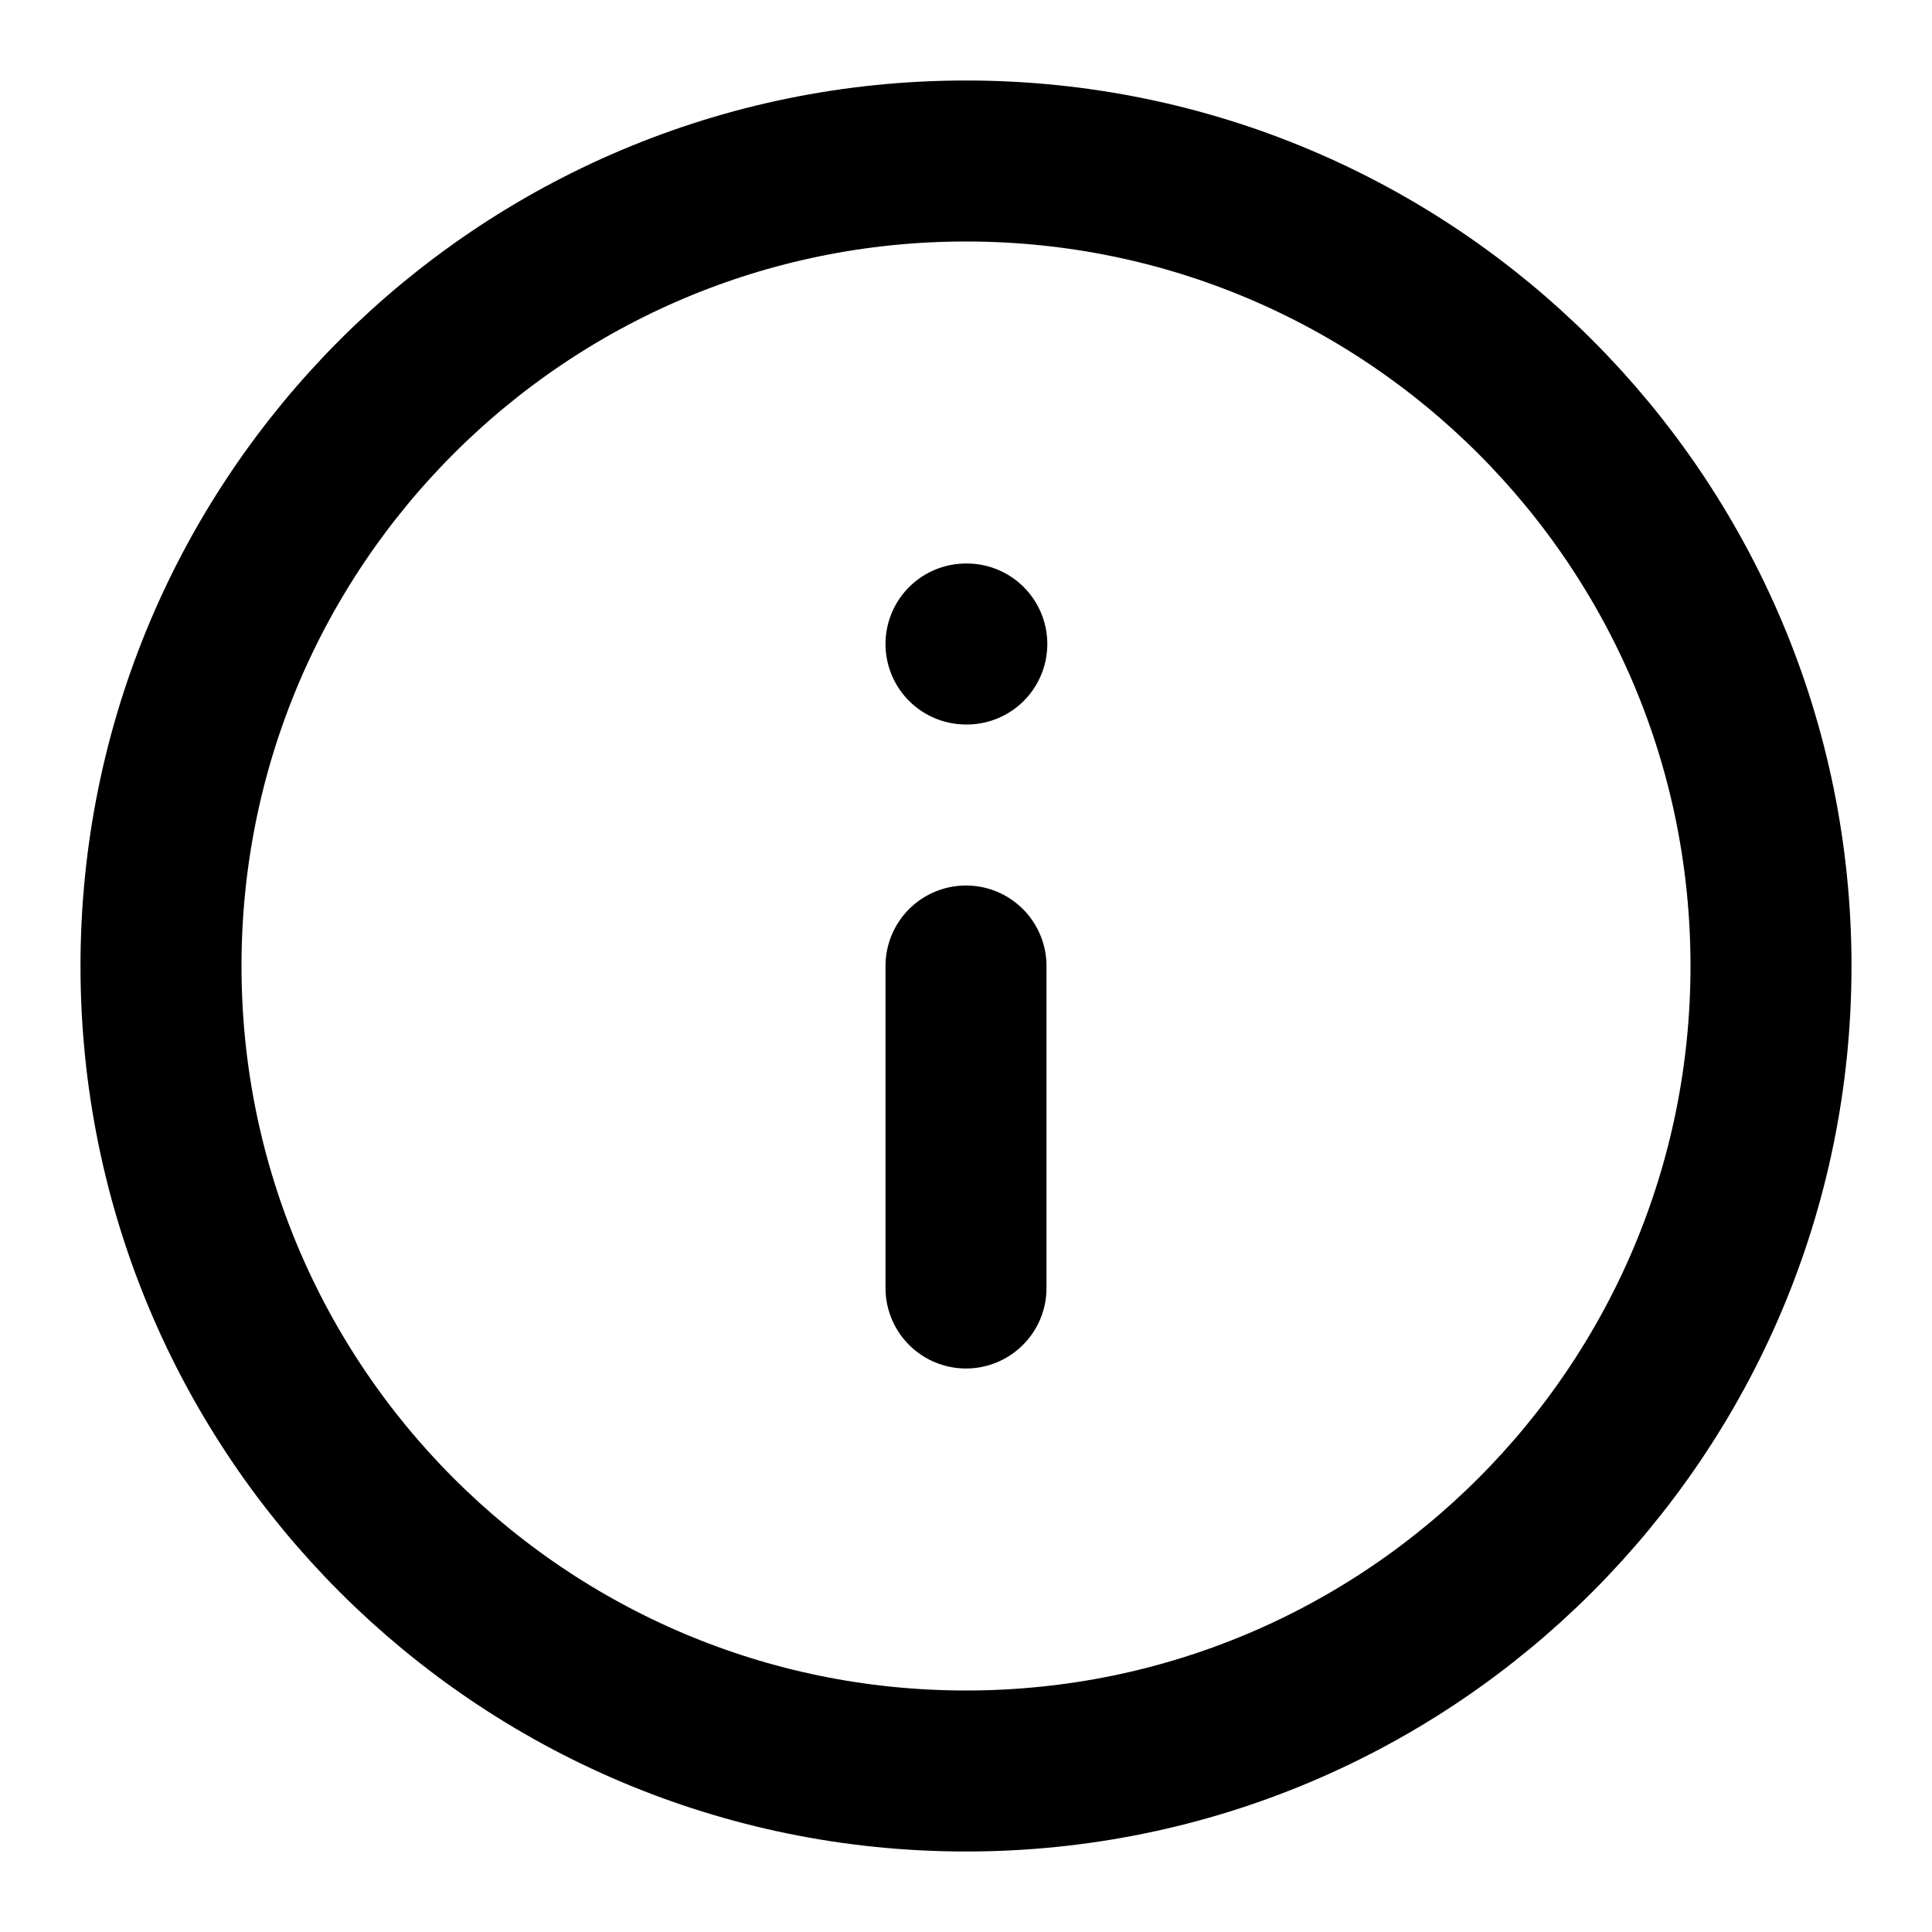
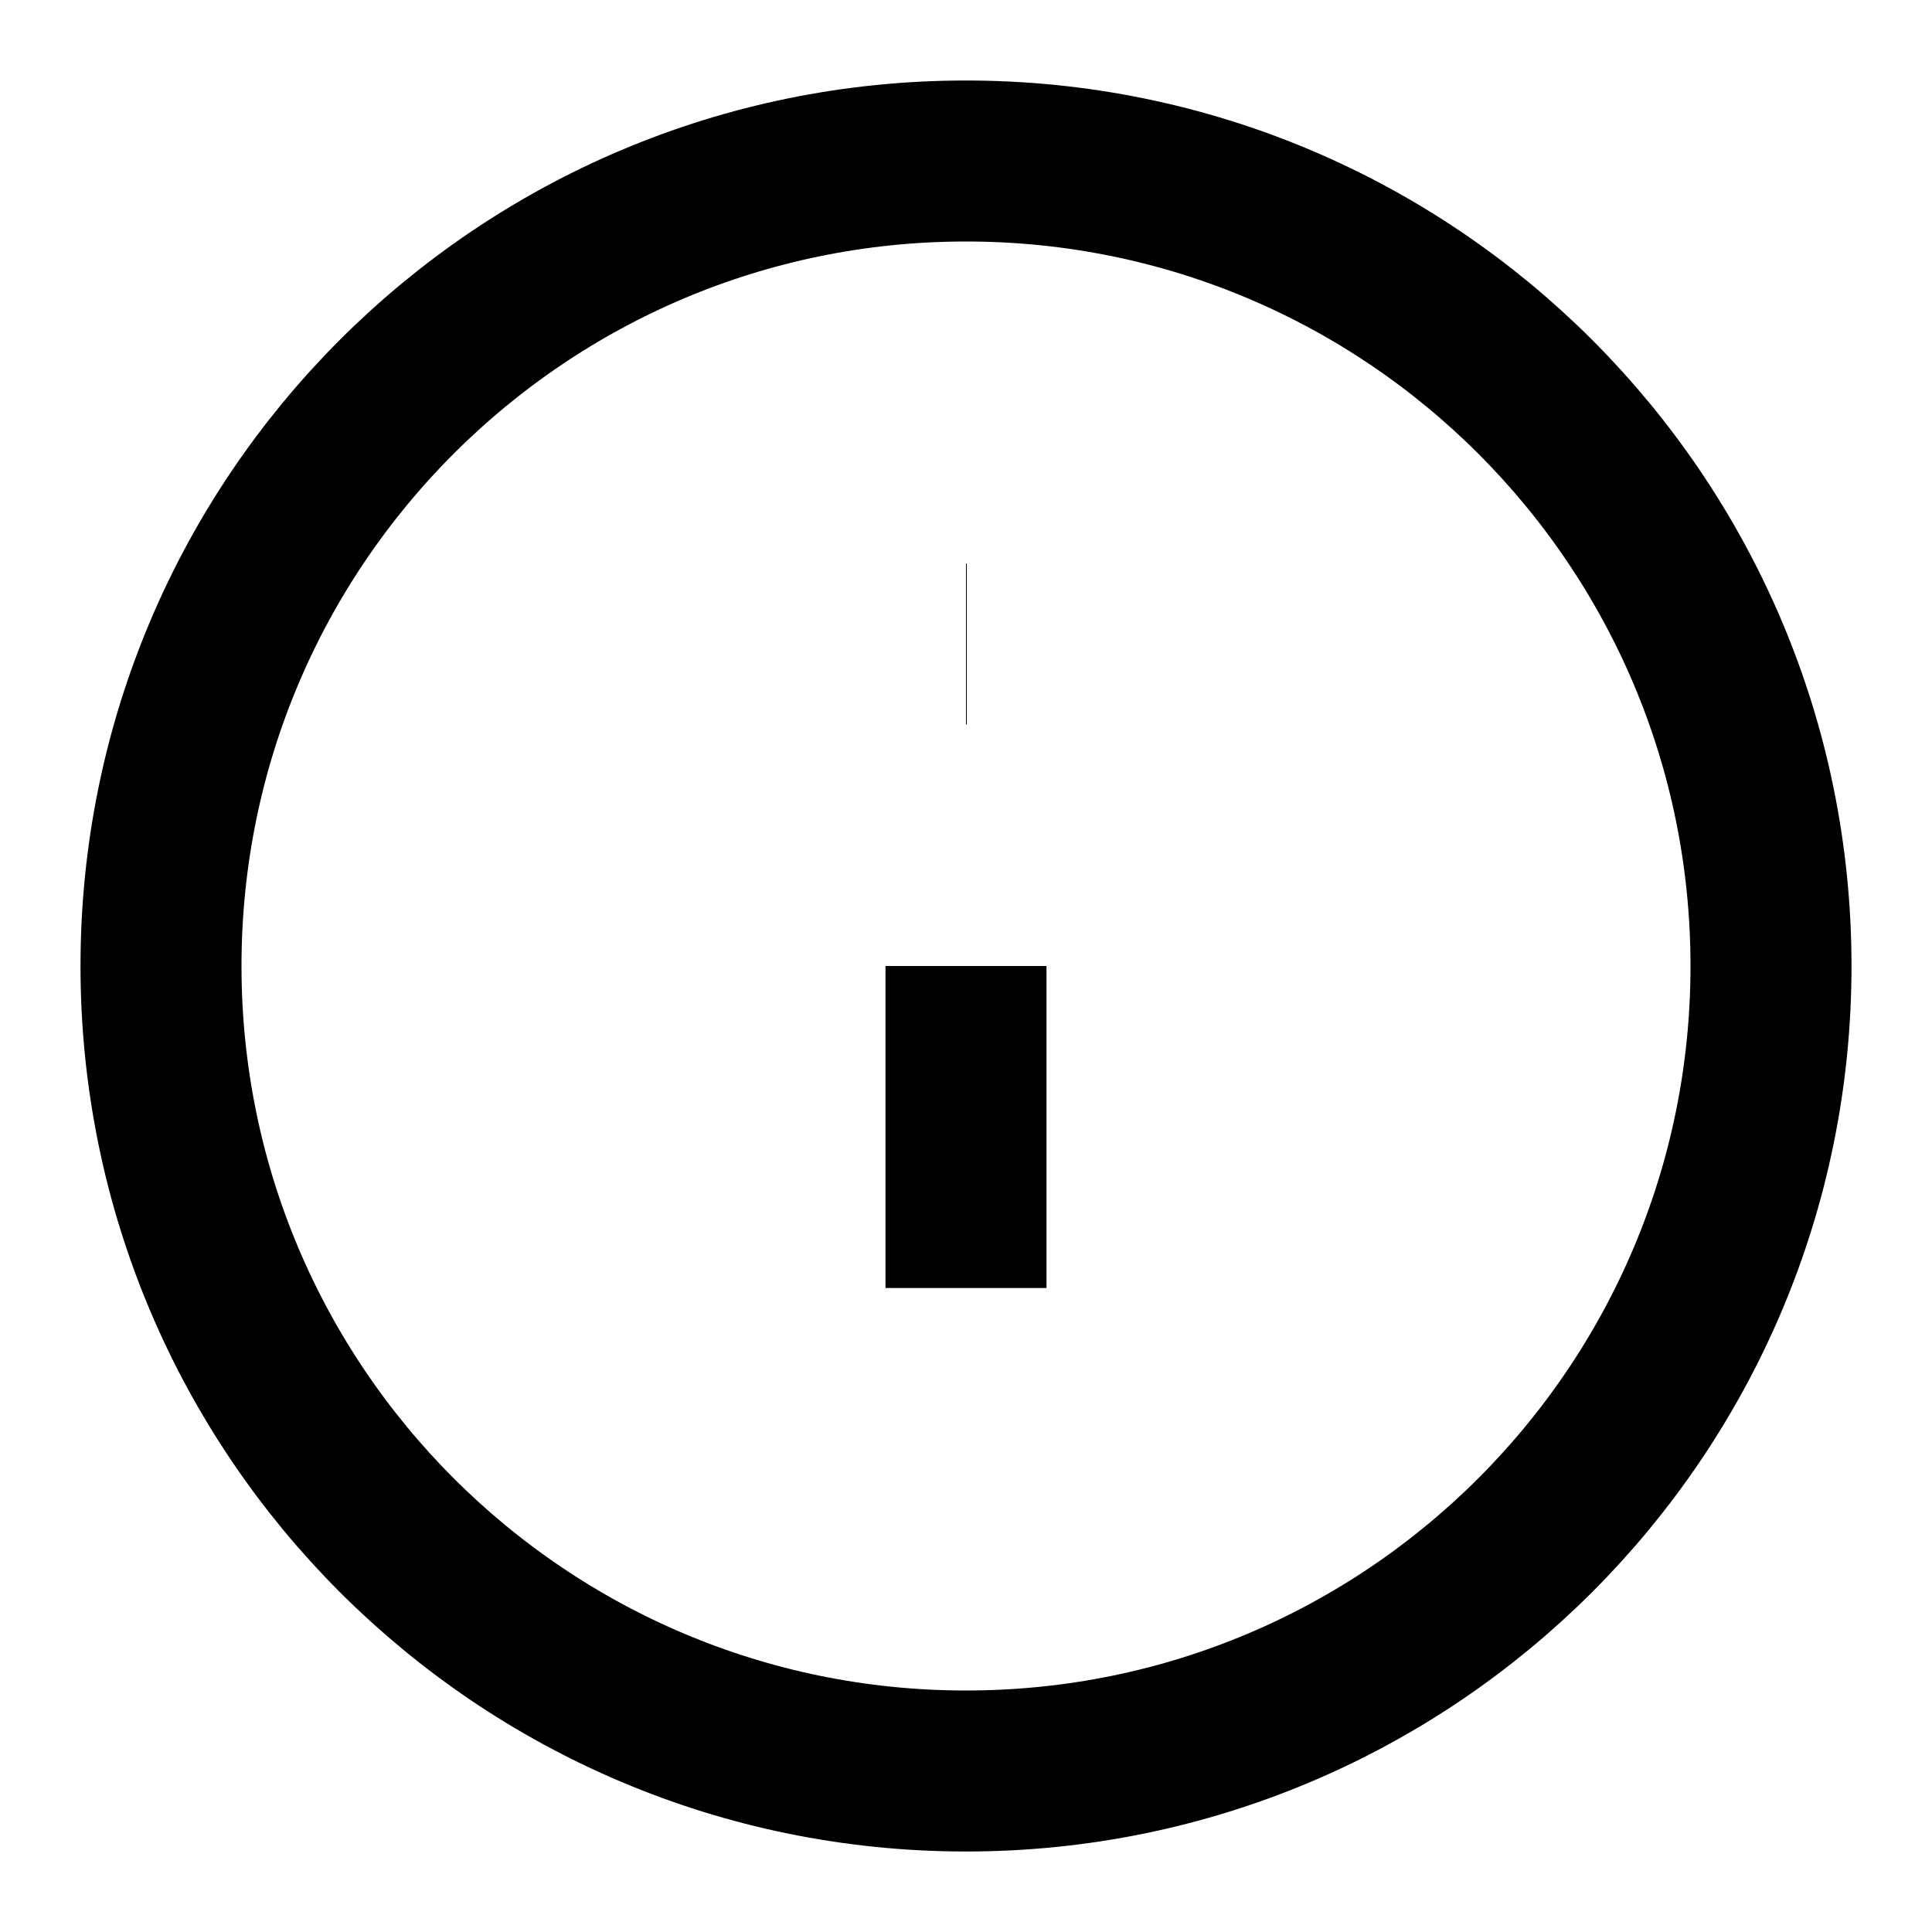
- <svg xmlns="http://www.w3.org/2000/svg" width="24" height="24" viewBox="0 0 24 24" fill="none" stroke="currentColor" stroke-width="2" stroke-linecap="round" stroke-linejoin="round" class="feather feather-info">
+ <svg xmlns="http://www.w3.org/2000/svg" width="24" height="24" viewBox="0 0 24 24" fill="none" stroke="currentColor" stroke-width="2" strokeLinecap="round" strokeLinejoin="round" className="feather feather-info">
  <circle cx="12" cy="12" r="10" />
  <line x1="12" y1="16" x2="12" y2="12" />
  <line x1="12" y1="8" x2="12.01" y2="8" />
</svg>
